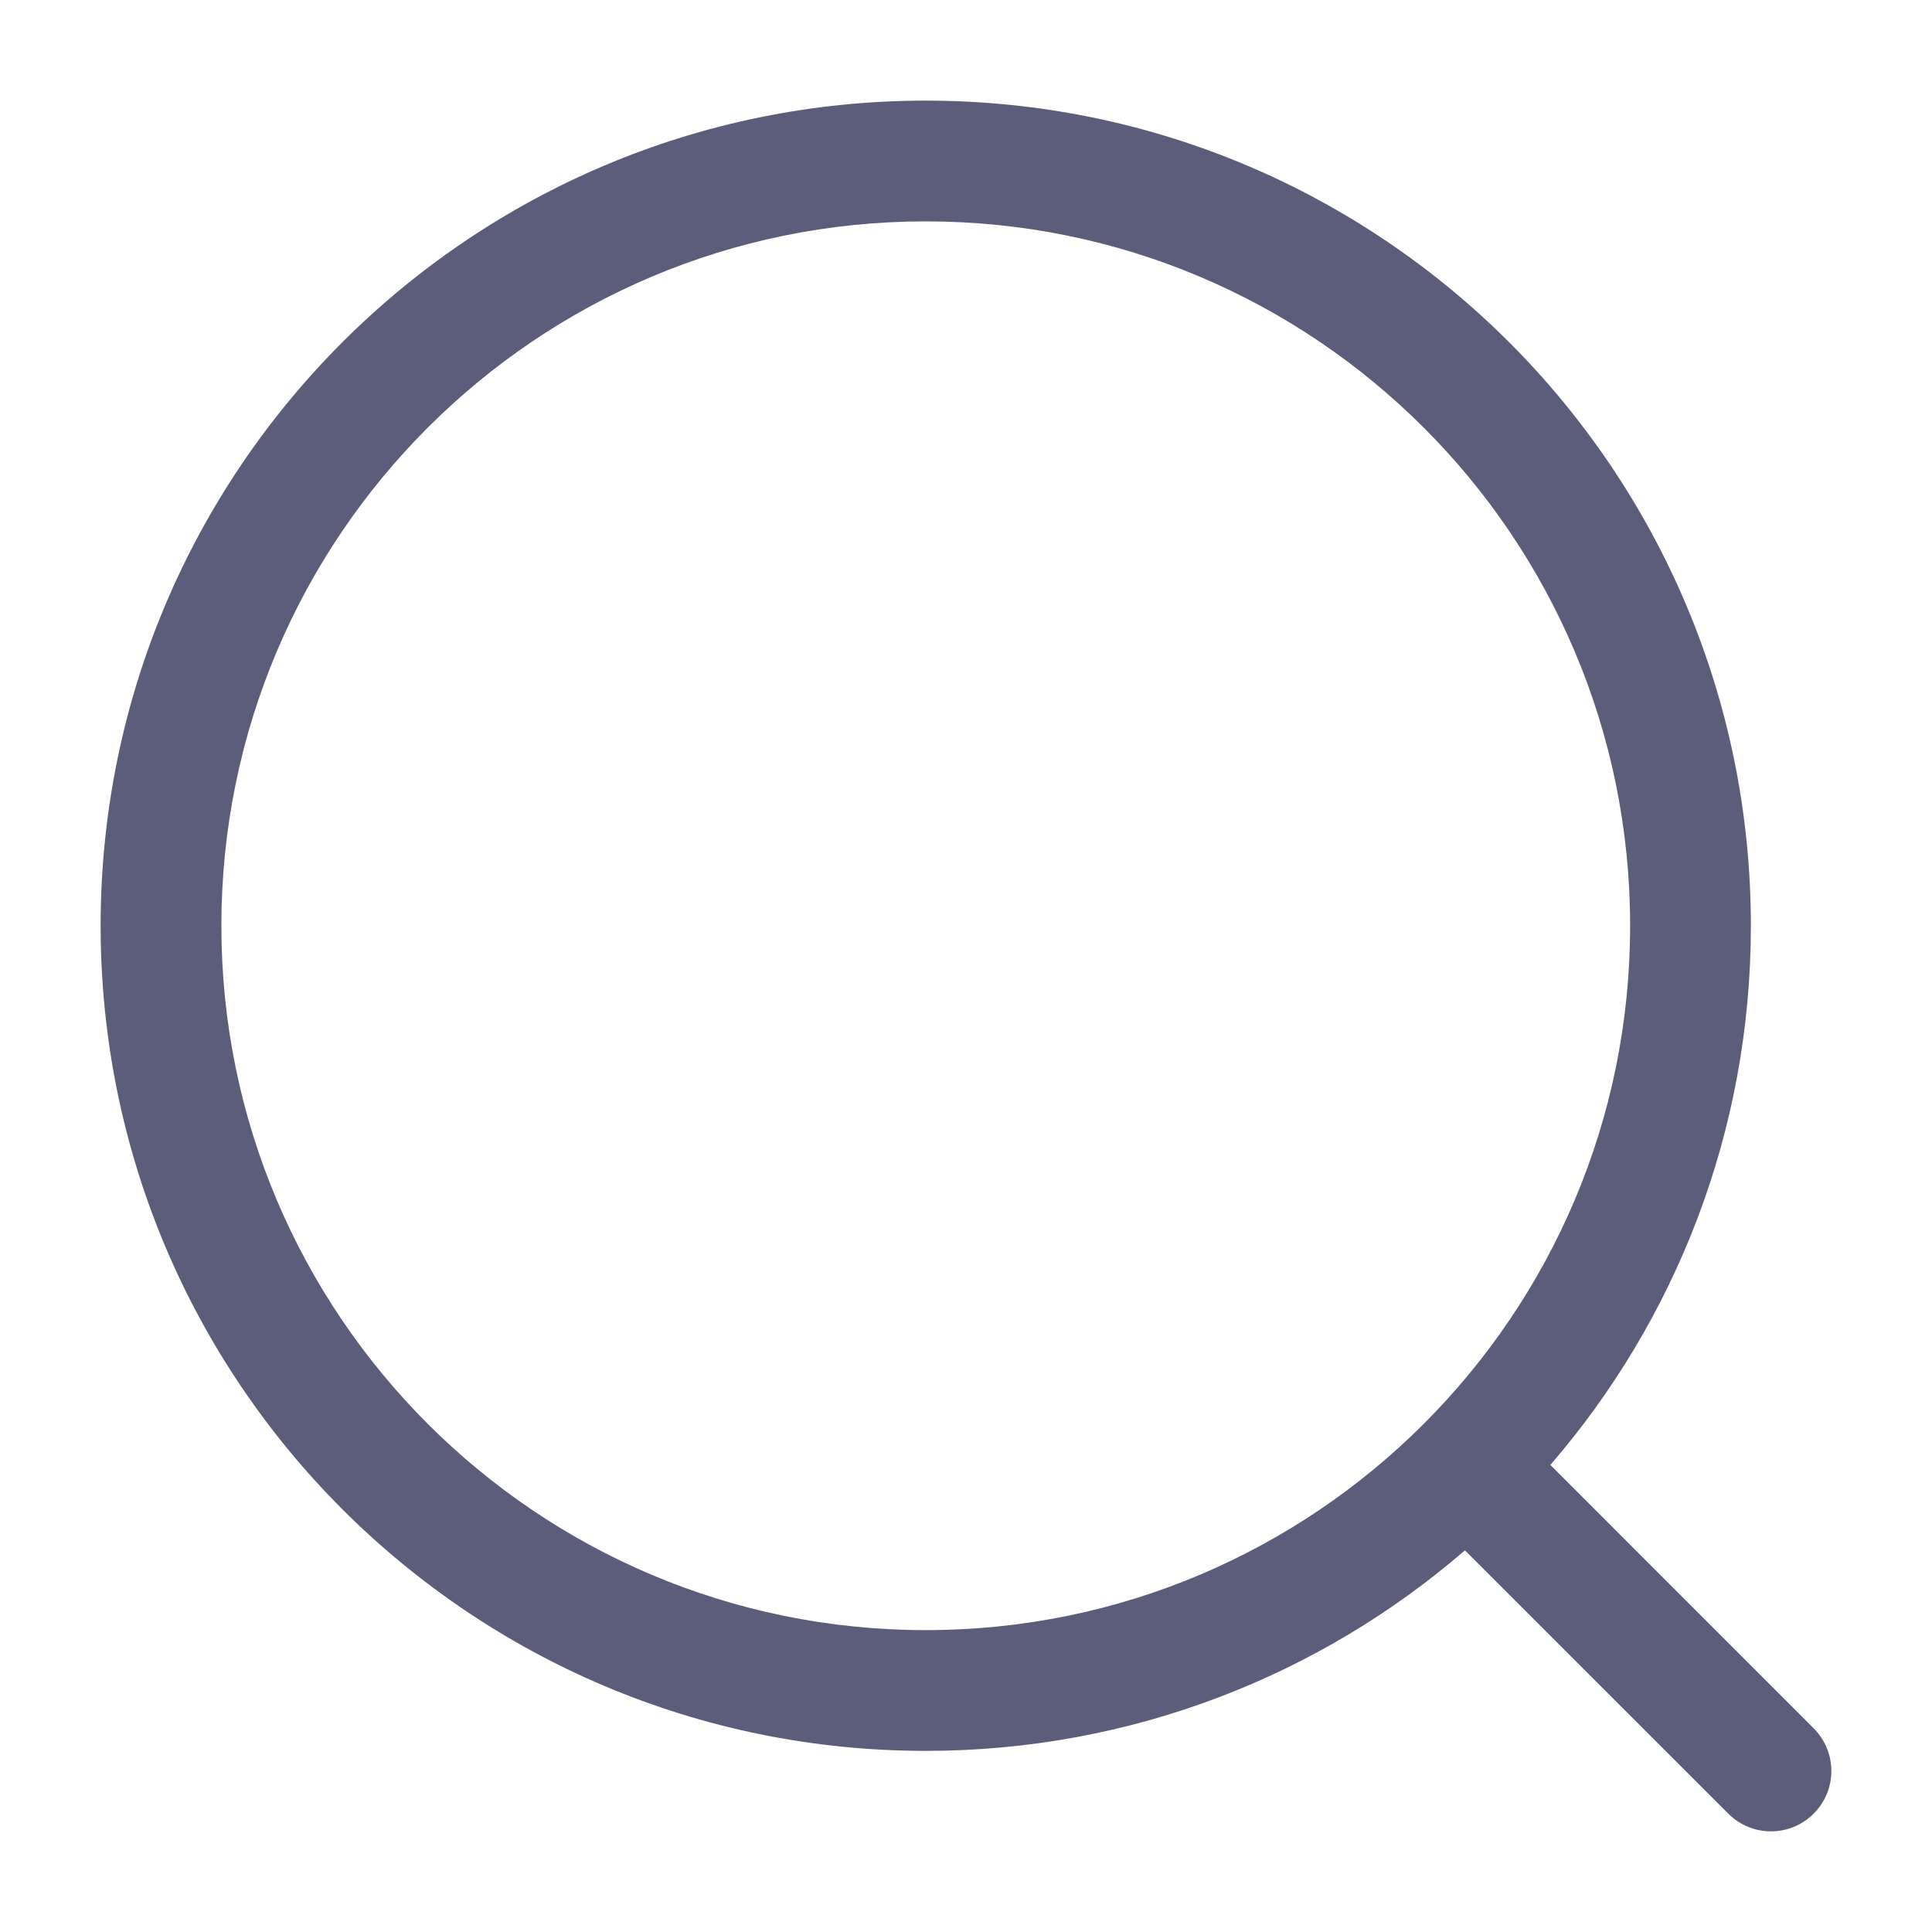
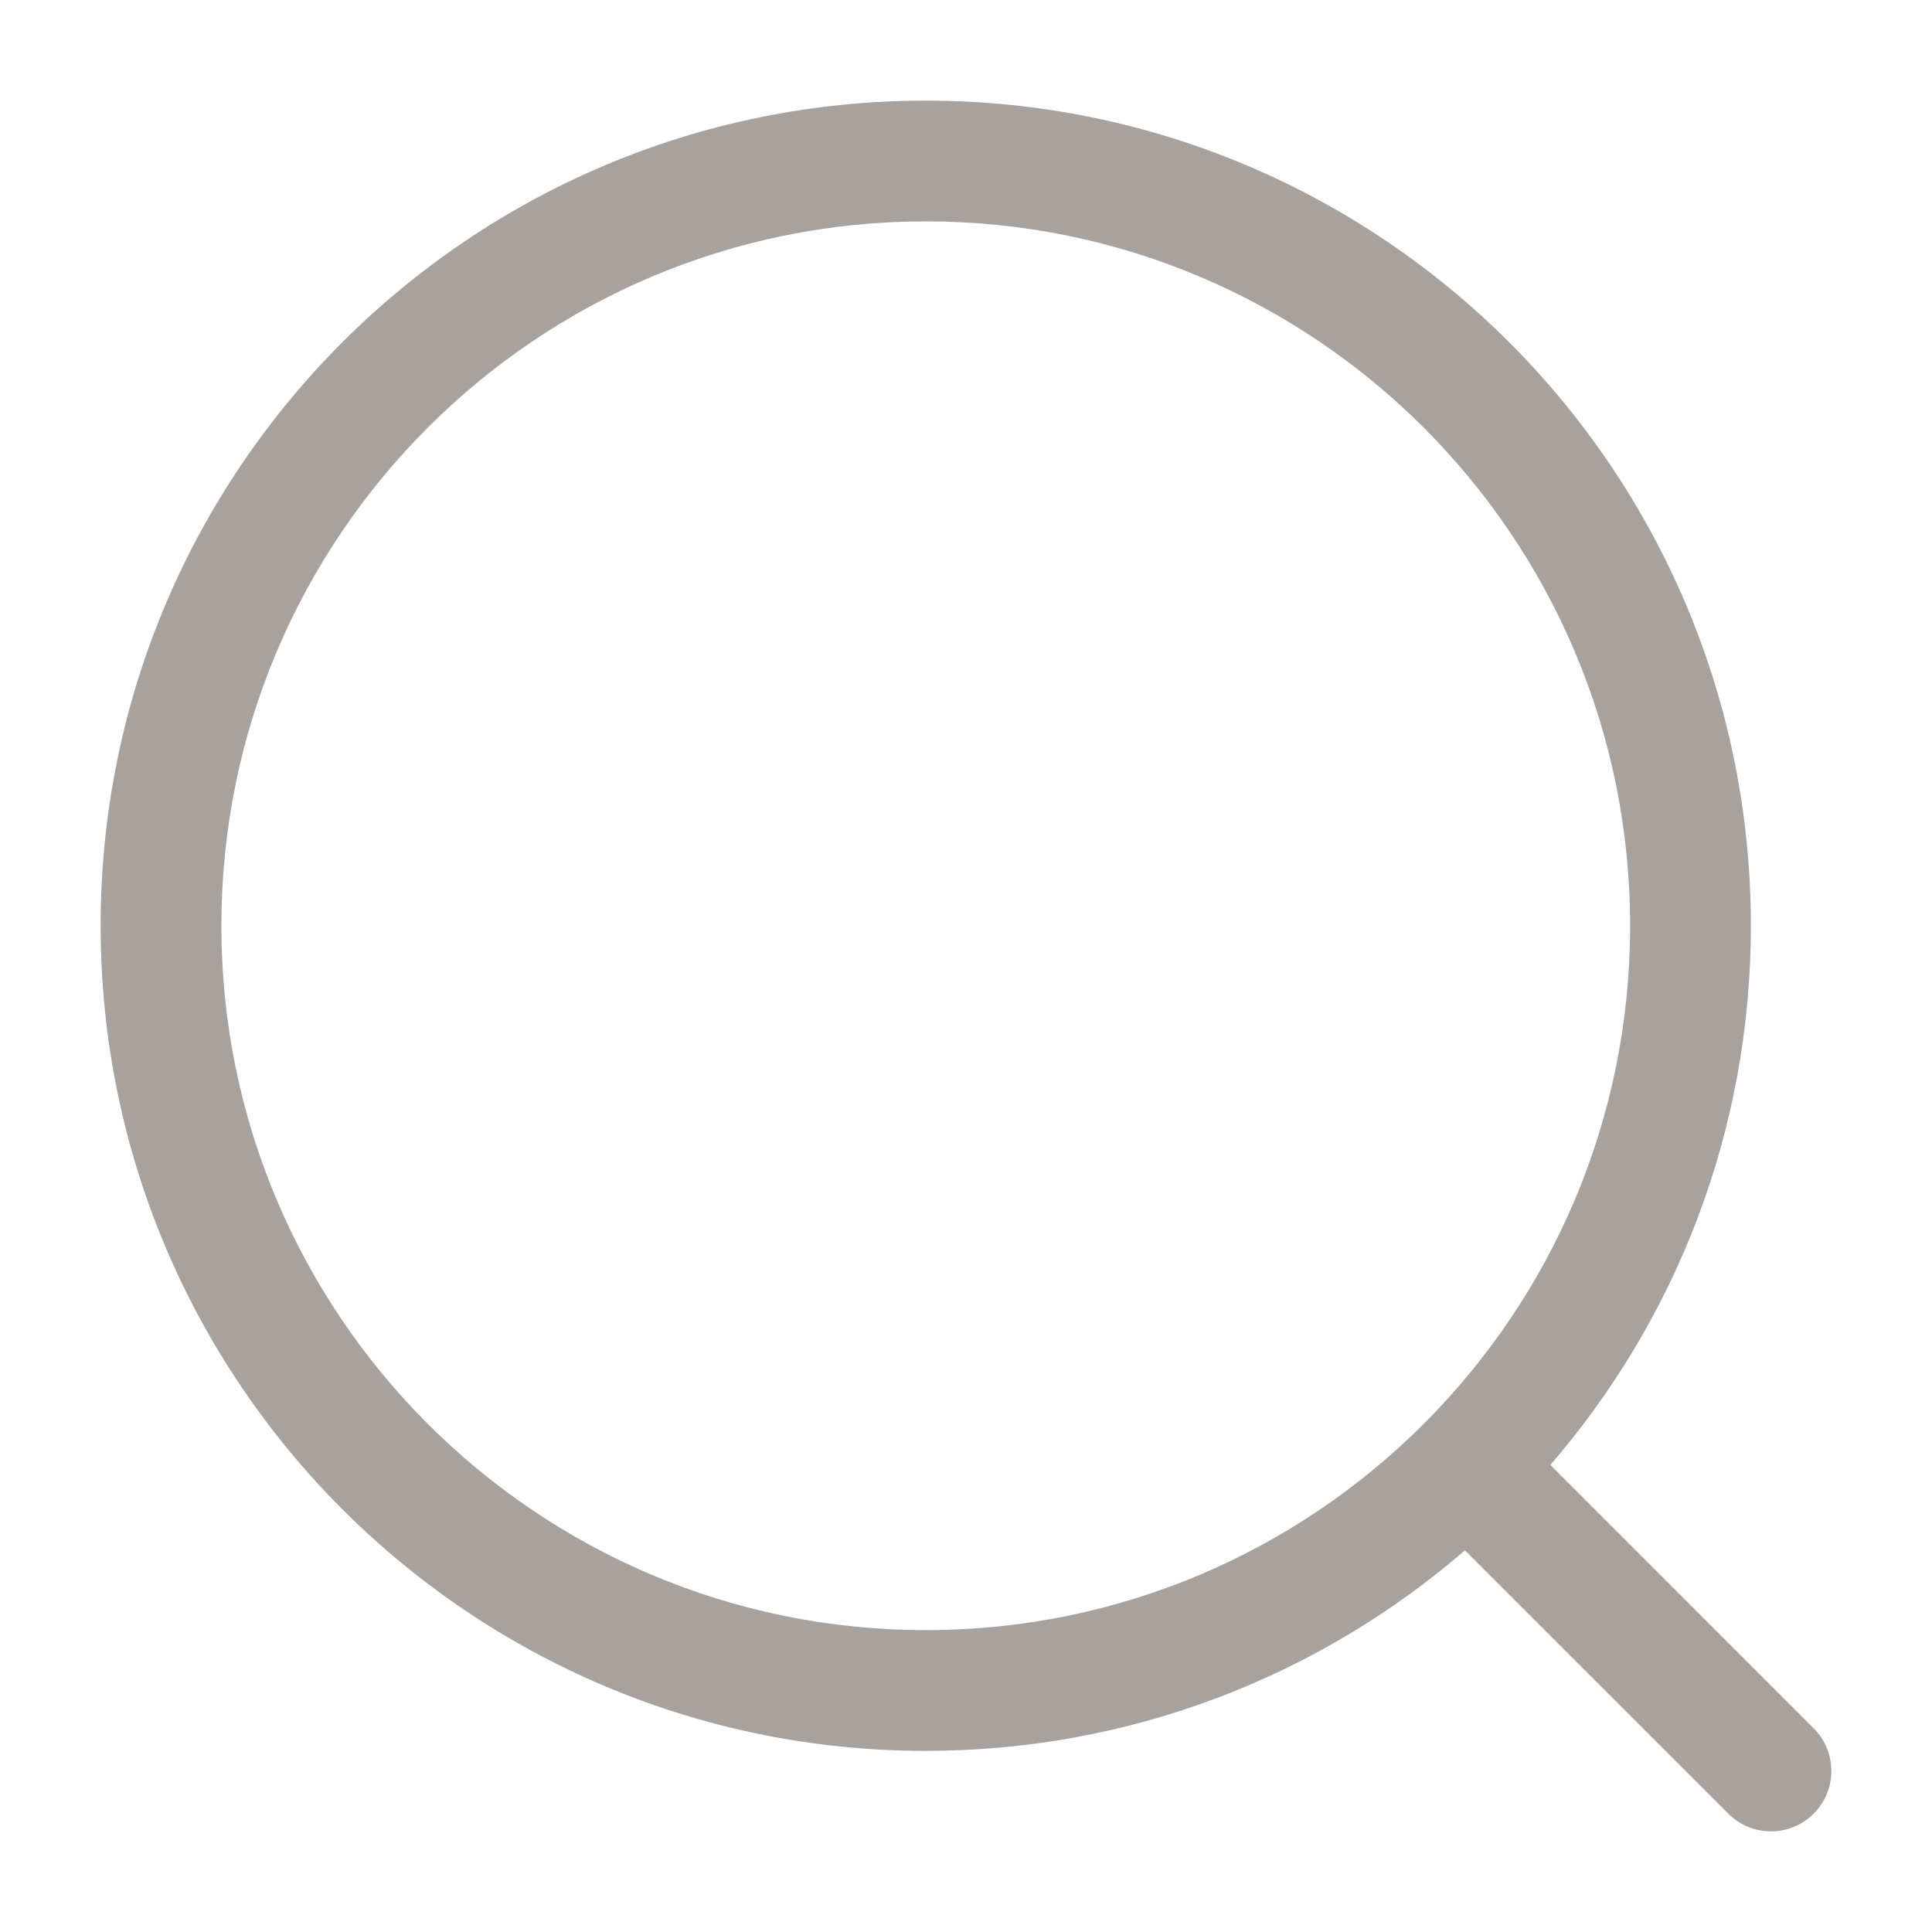
- <svg xmlns="http://www.w3.org/2000/svg" width="24" height="24" viewBox="0 0 24 24" fill="none">
-   <path fill-rule="evenodd" clip-rule="evenodd" d="M11.5 2.75C6.668 2.75 2.75 6.668 2.75 11.5C2.75 16.332 6.668 20.25 11.5 20.25C16.332 20.25 20.25 16.332 20.25 11.5C20.25 6.668 16.332 2.75 11.5 2.75ZM1.25 11.5C1.25 5.839 5.839 1.25 11.5 1.25C17.161 1.25 21.75 5.839 21.75 11.5C21.75 14.06 20.811 16.402 19.259 18.198L22.53 21.47C22.823 21.763 22.823 22.237 22.53 22.53C22.237 22.823 21.763 22.823 21.47 22.53L18.198 19.259C16.402 20.811 14.06 21.75 11.5 21.75C5.839 21.75 1.25 17.161 1.25 11.5Z" fill="#5C5C7B" />
+ <svg xmlns="http://www.w3.org/2000/svg" width="24px" height="24px" viewBox="0 0 24 24" fill="none" transform="rotate(0) scale(1, 1)">
+   <path fill-rule="evenodd" clip-rule="evenodd" d="M11.5 2.75C6.668 2.75 2.75 6.668 2.75 11.5C2.75 16.332 6.668 20.25 11.5 20.25C16.332 20.25 20.25 16.332 20.25 11.5C20.25 6.668 16.332 2.75 11.5 2.75ZM1.25 11.5C1.25 5.839 5.839 1.25 11.5 1.25C17.161 1.25 21.75 5.839 21.75 11.5C21.75 14.06 20.811 16.402 19.259 18.198L22.53 21.47C22.823 21.763 22.823 22.237 22.53 22.53C22.237 22.823 21.763 22.823 21.47 22.53L18.198 19.259C16.402 20.811 14.06 21.75 11.5 21.75C5.839 21.75 1.25 17.161 1.25 11.5Z" fill="#a8a29e" />
</svg>
